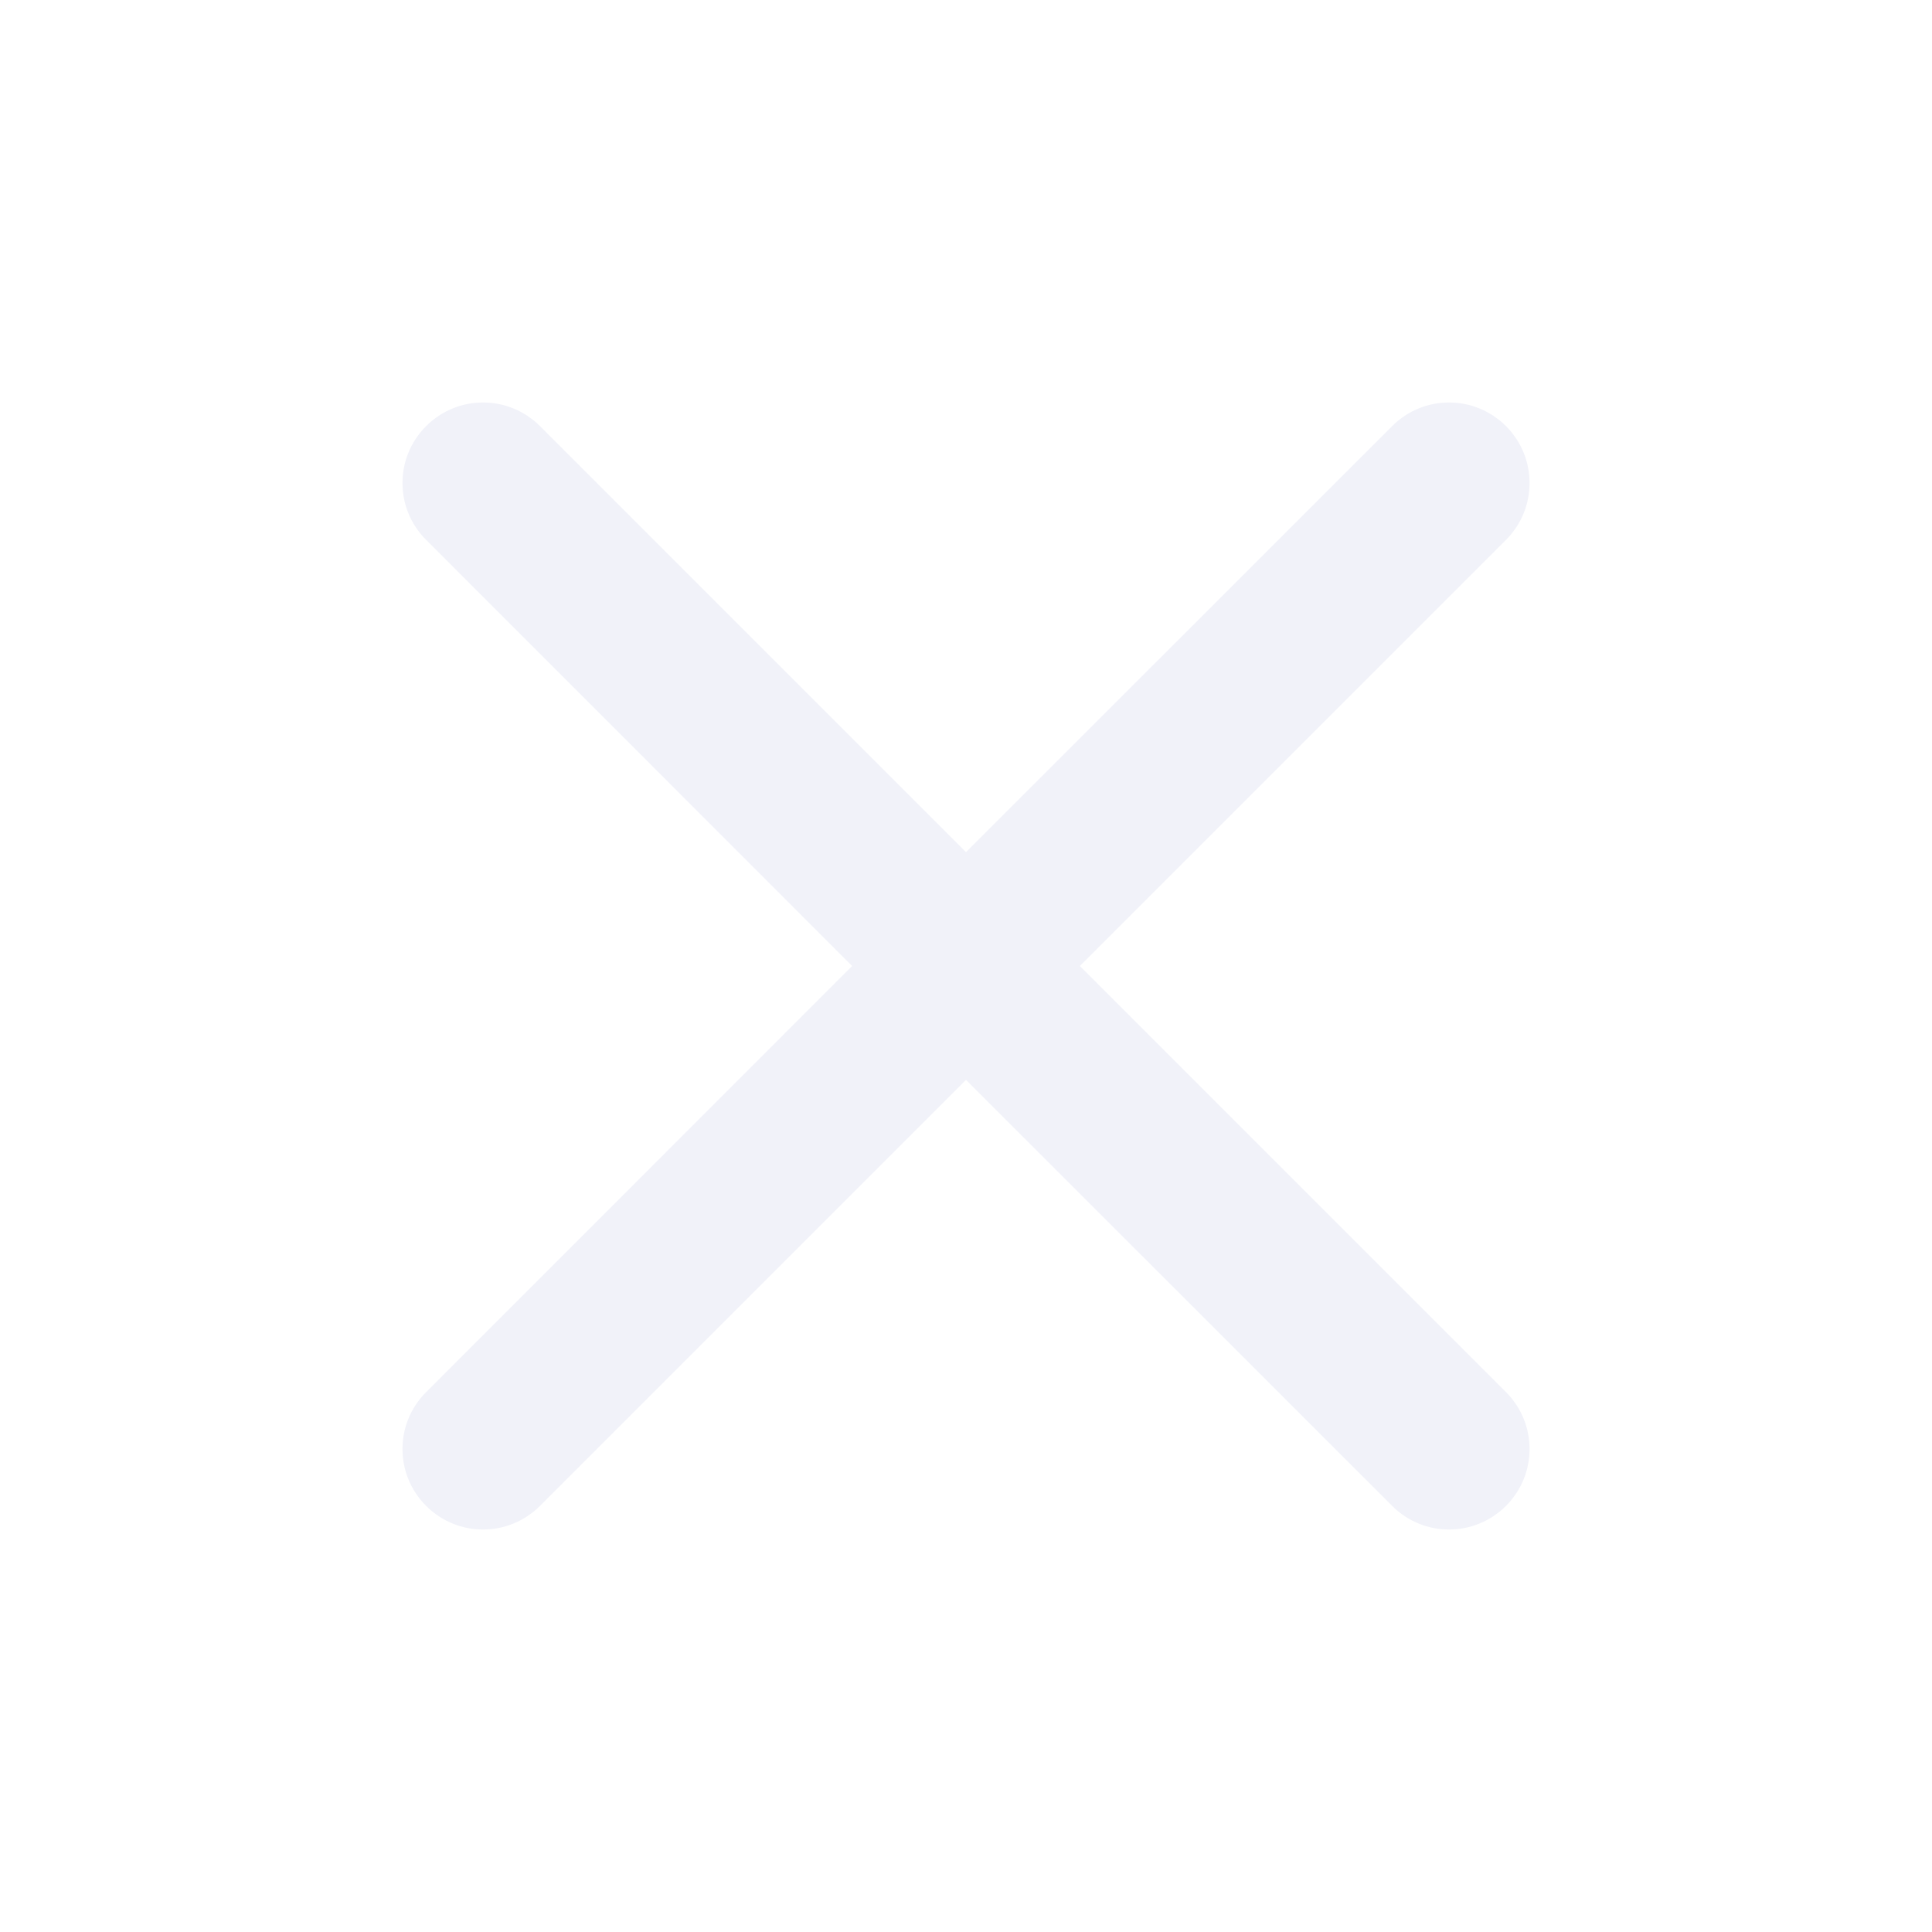
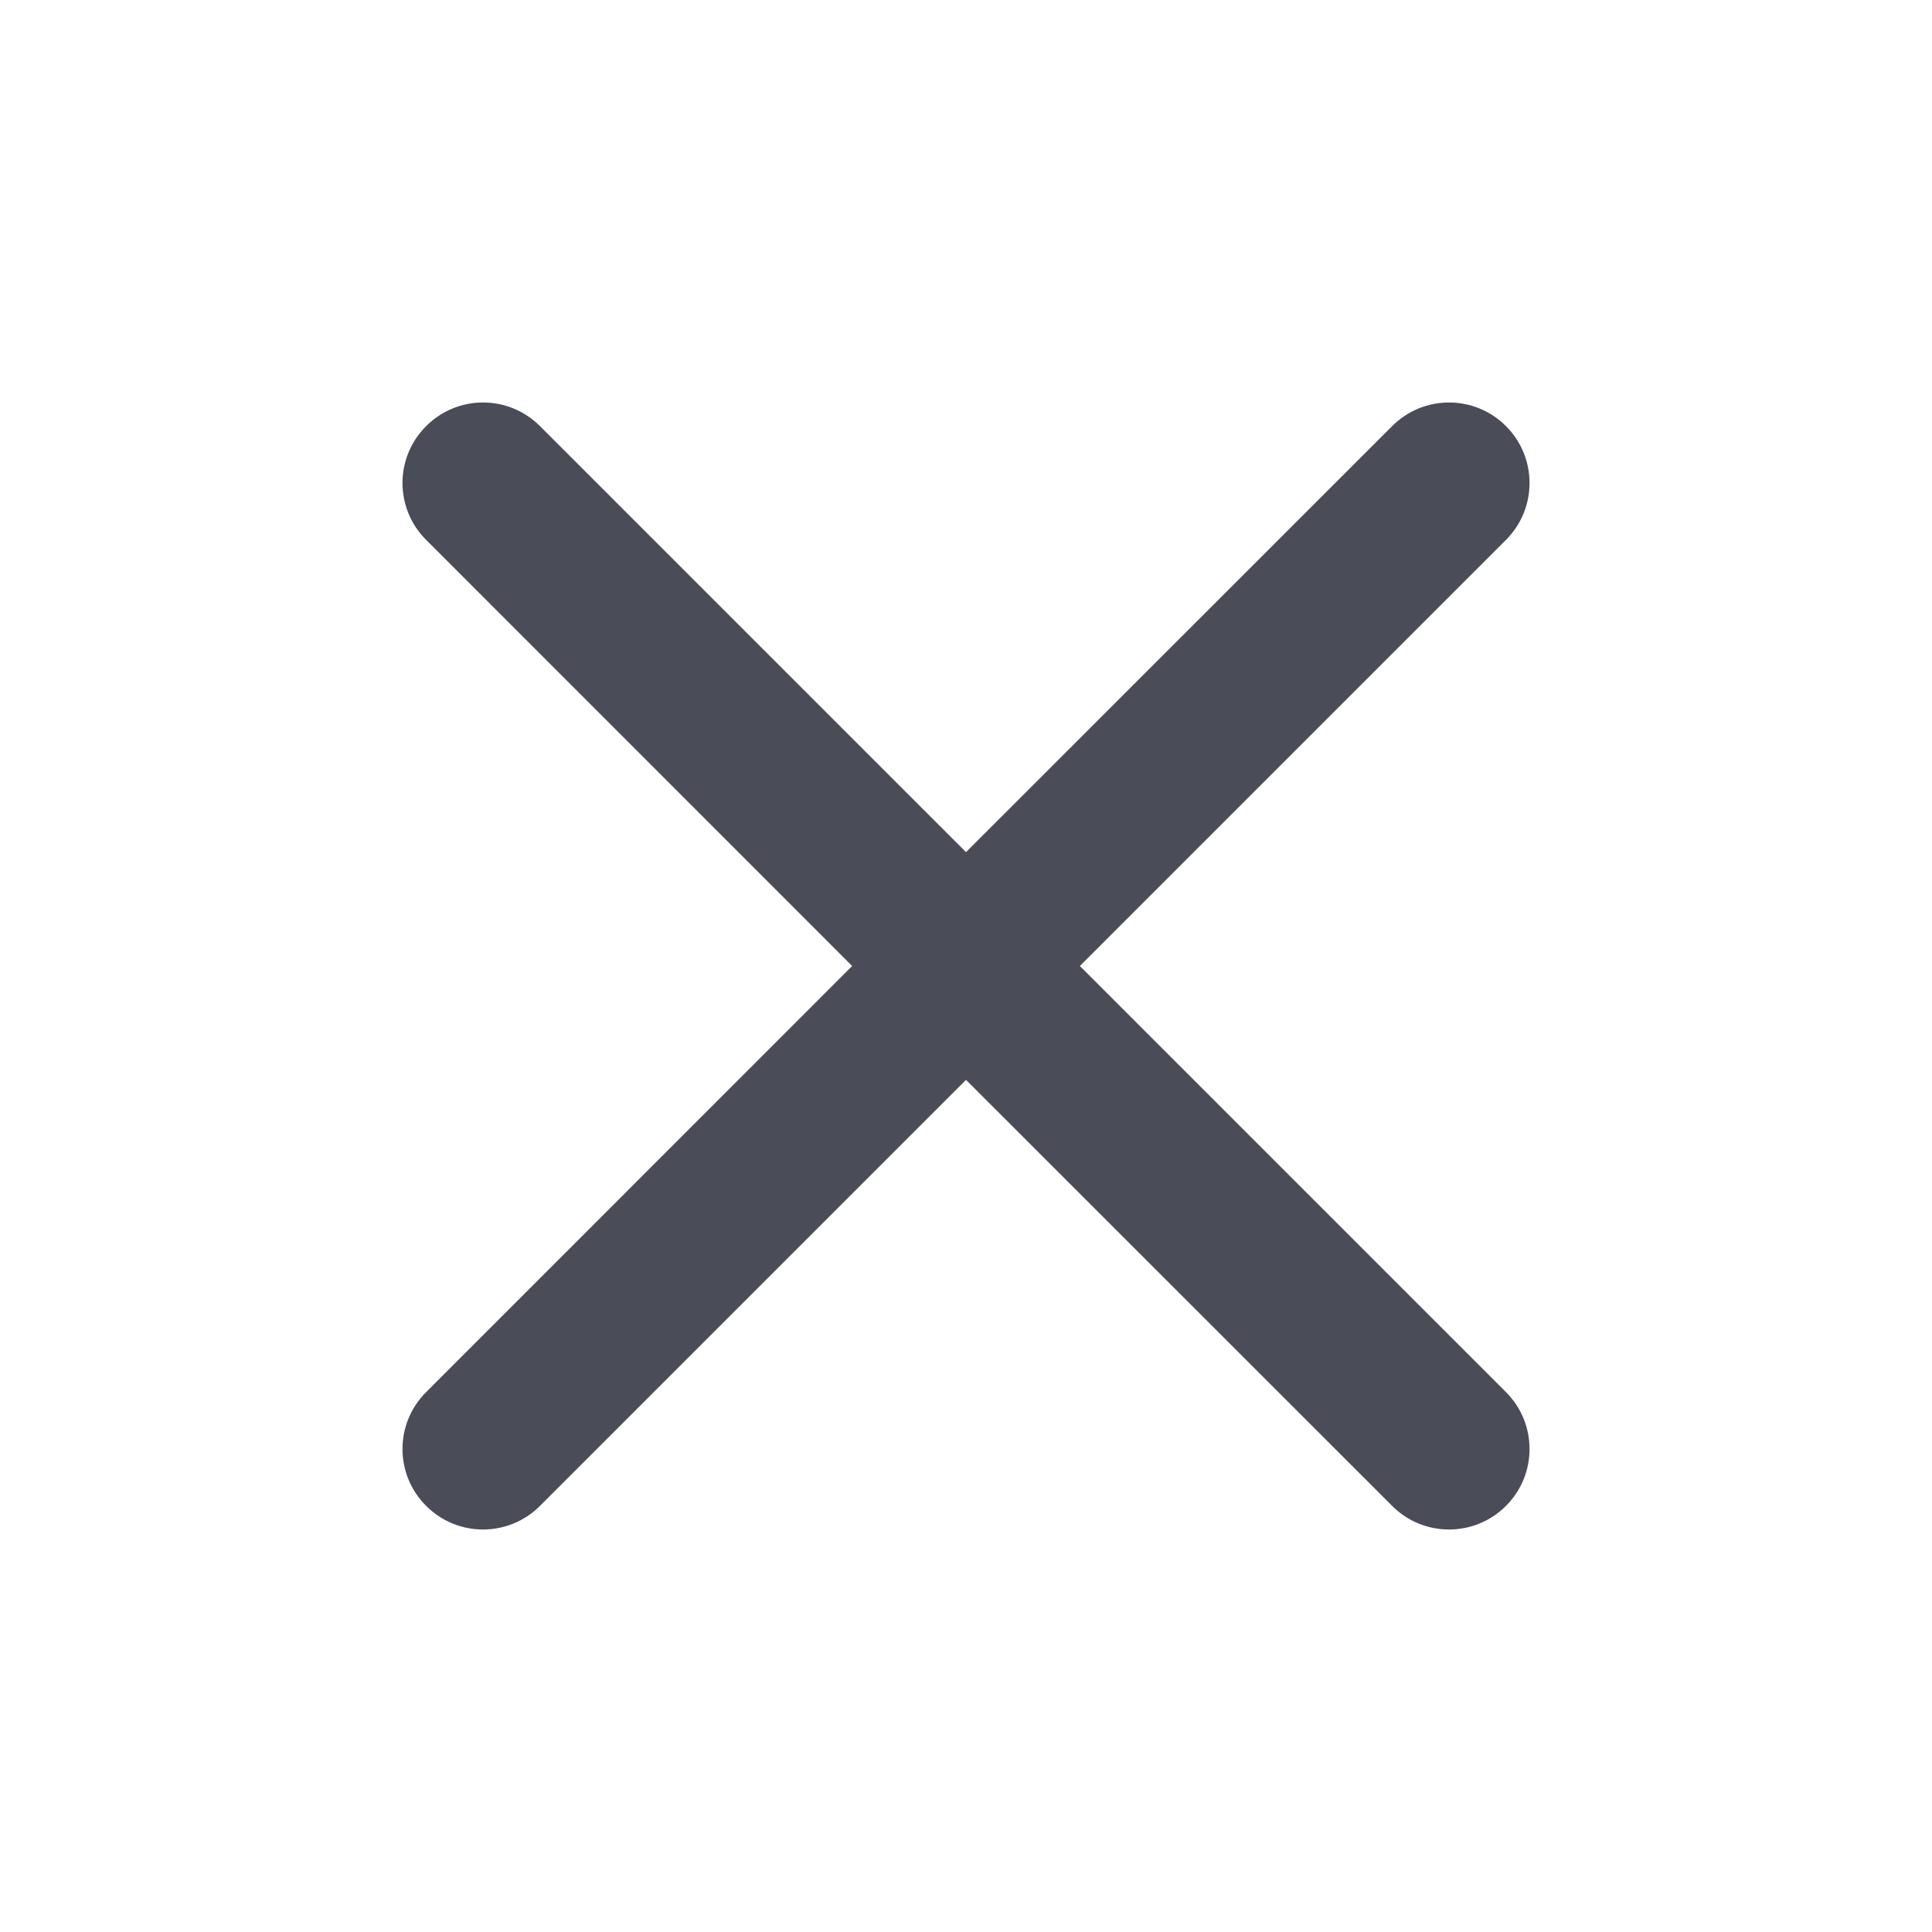
<svg xmlns="http://www.w3.org/2000/svg" width="16" height="16" viewBox="0 0 16 16" fill="none">
-   <path fill-rule="evenodd" clip-rule="evenodd" d="M12.472 4.471C12.732 4.211 12.732 3.789 12.472 3.529C12.211 3.268 11.789 3.268 11.529 3.529L8 7.057L4.472 3.529C4.211 3.268 3.789 3.268 3.529 3.529C3.268 3.789 3.268 4.211 3.529 4.471L7.057 8L3.529 11.529C3.268 11.789 3.268 12.211 3.529 12.471C3.789 12.732 4.211 12.732 4.472 12.471L8 8.943L11.529 12.471C11.789 12.732 12.211 12.732 12.472 12.471C12.732 12.211 12.732 11.789 12.472 11.529L8.943 8L12.472 4.471Z" fill="#F1F2F9" style="fill:#F1F2F9;fill:color(display-p3 0.945 0.949 0.977);fill-opacity:1;" />
+   <path fill-rule="evenodd" clip-rule="evenodd" d="M12.472 4.471C12.732 4.211 12.732 3.789 12.472 3.529C12.211 3.268 11.789 3.268 11.529 3.529L8 7.057L4.472 3.529C4.211 3.268 3.789 3.268 3.529 3.529C3.268 3.789 3.268 4.211 3.529 4.471L7.057 8L3.529 11.529C3.268 11.789 3.268 12.211 3.529 12.471C3.789 12.732 4.211 12.732 4.472 12.471L8 8.943L11.529 12.471C11.789 12.732 12.211 12.732 12.472 12.471C12.732 12.211 12.732 11.789 12.472 11.529L8.943 8L12.472 4.471Z" fill="#4A4D58" />
</svg>
